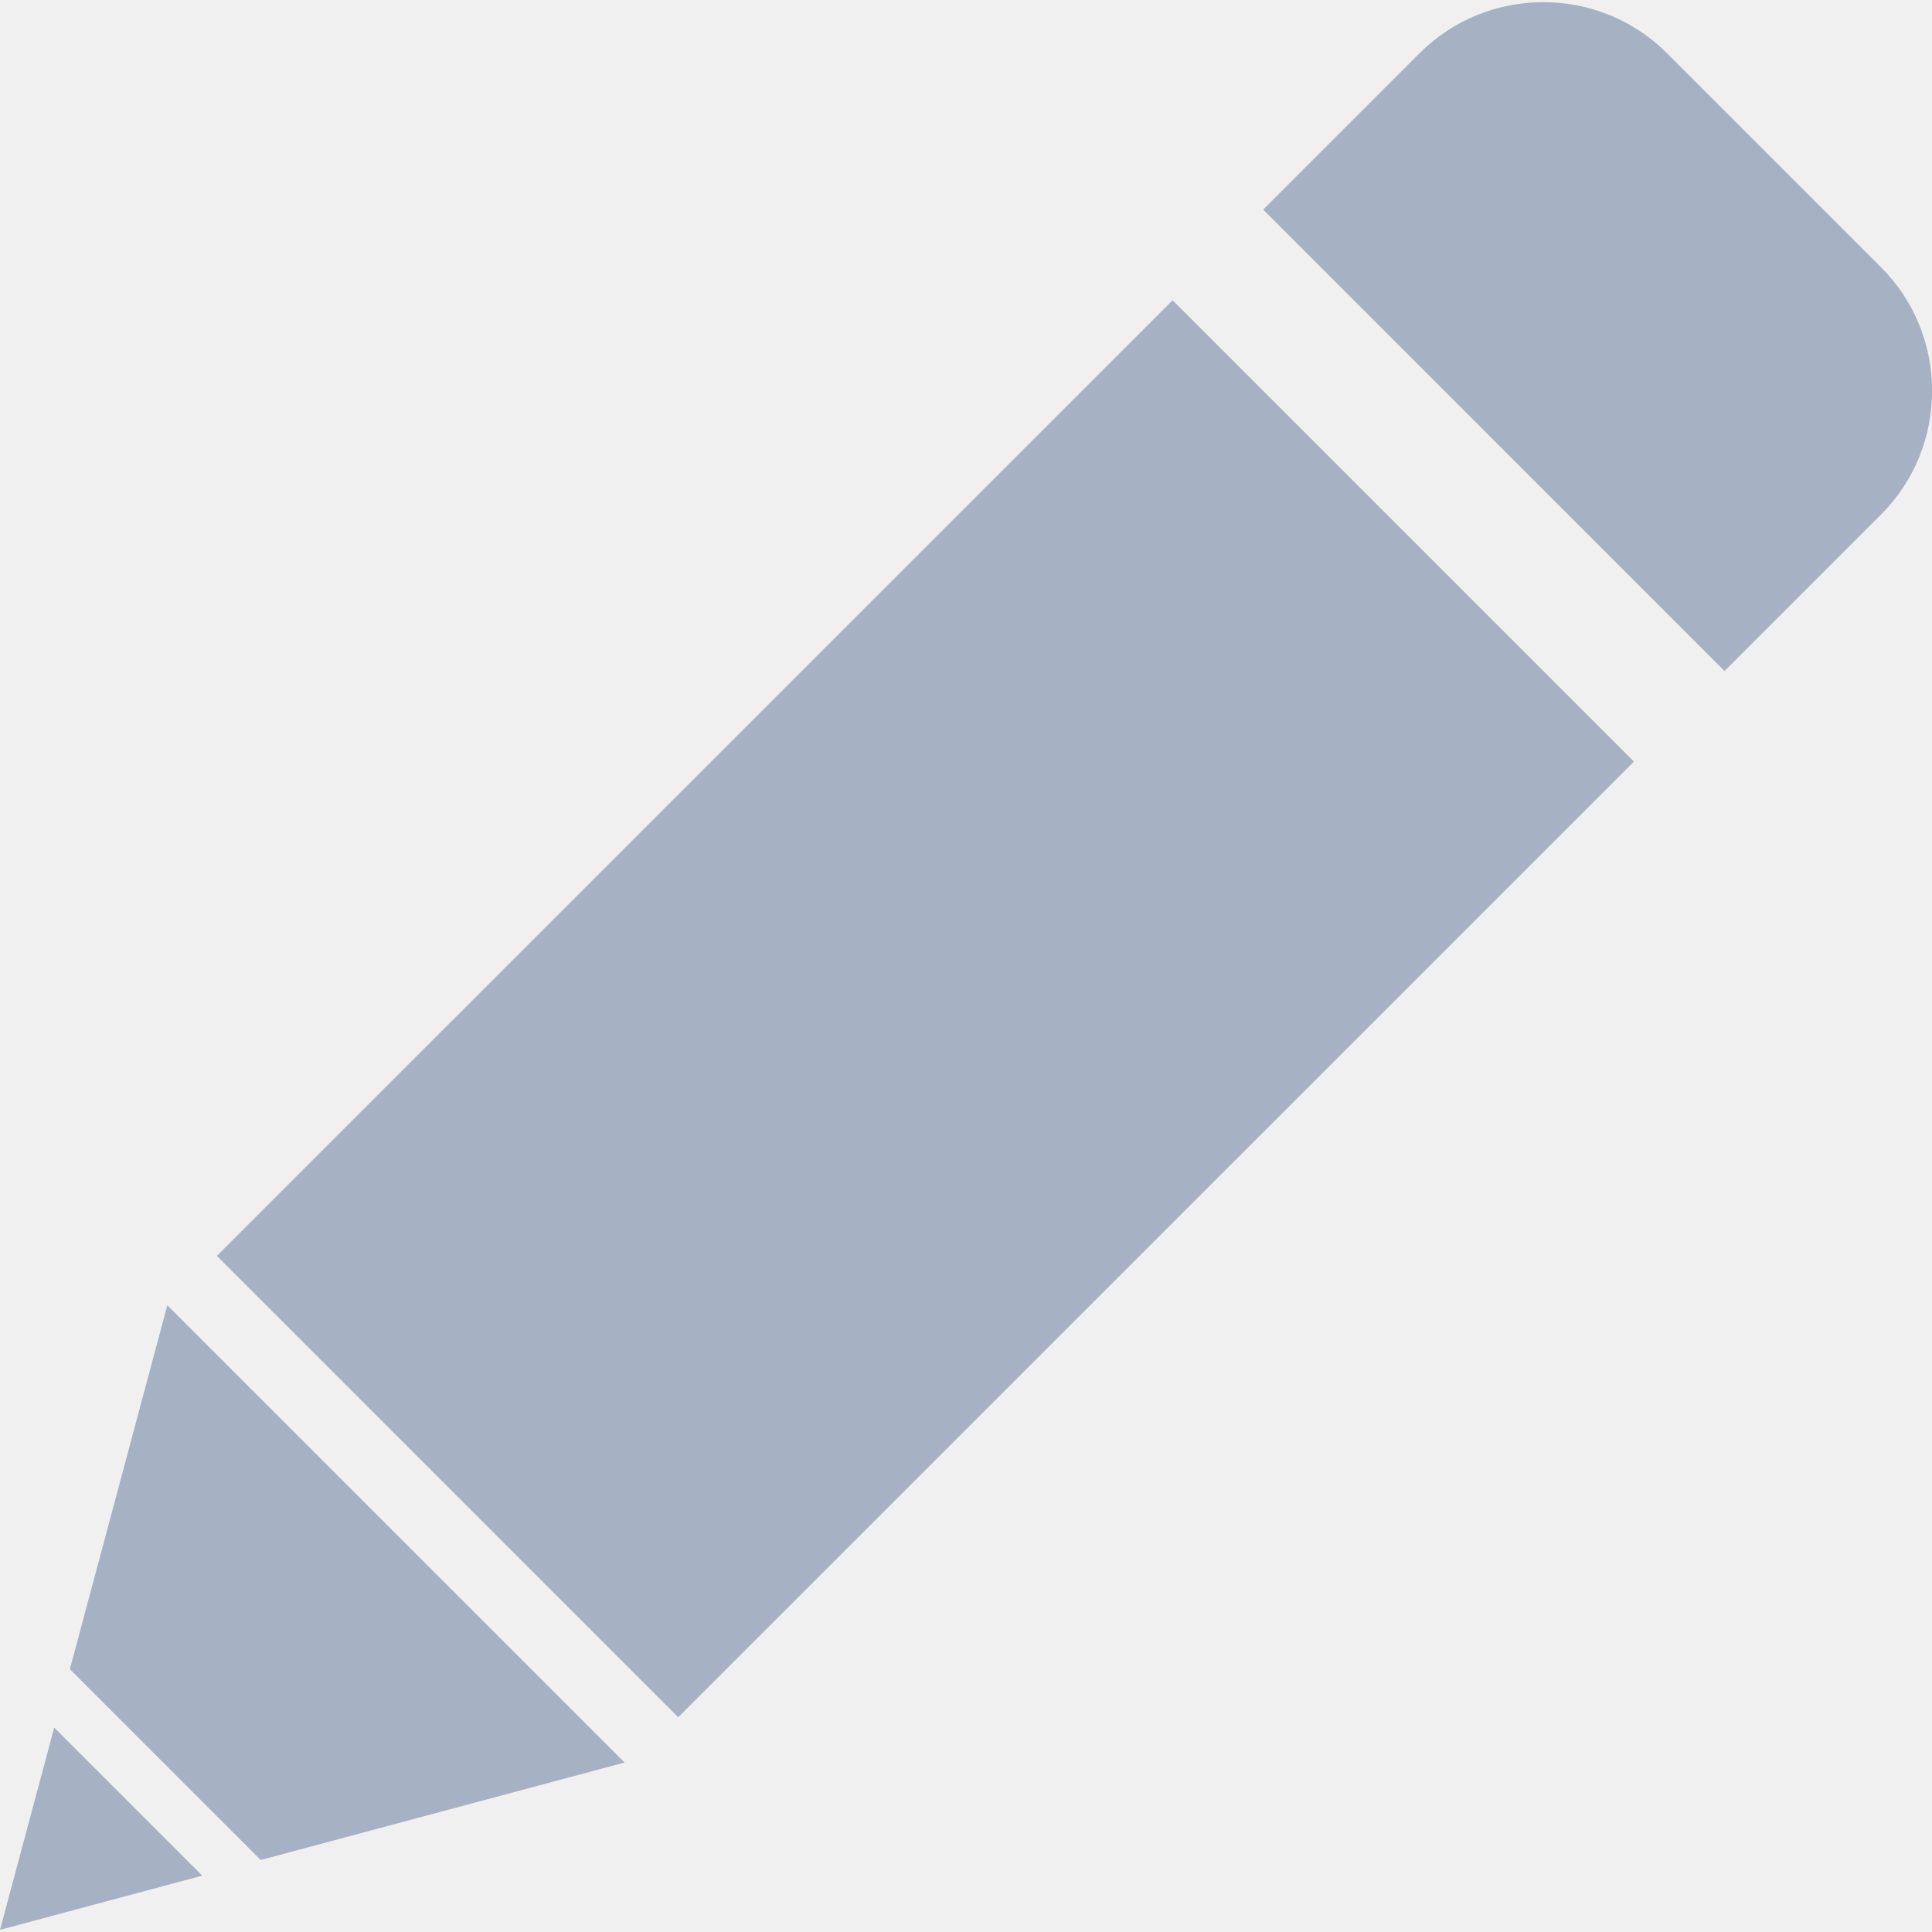
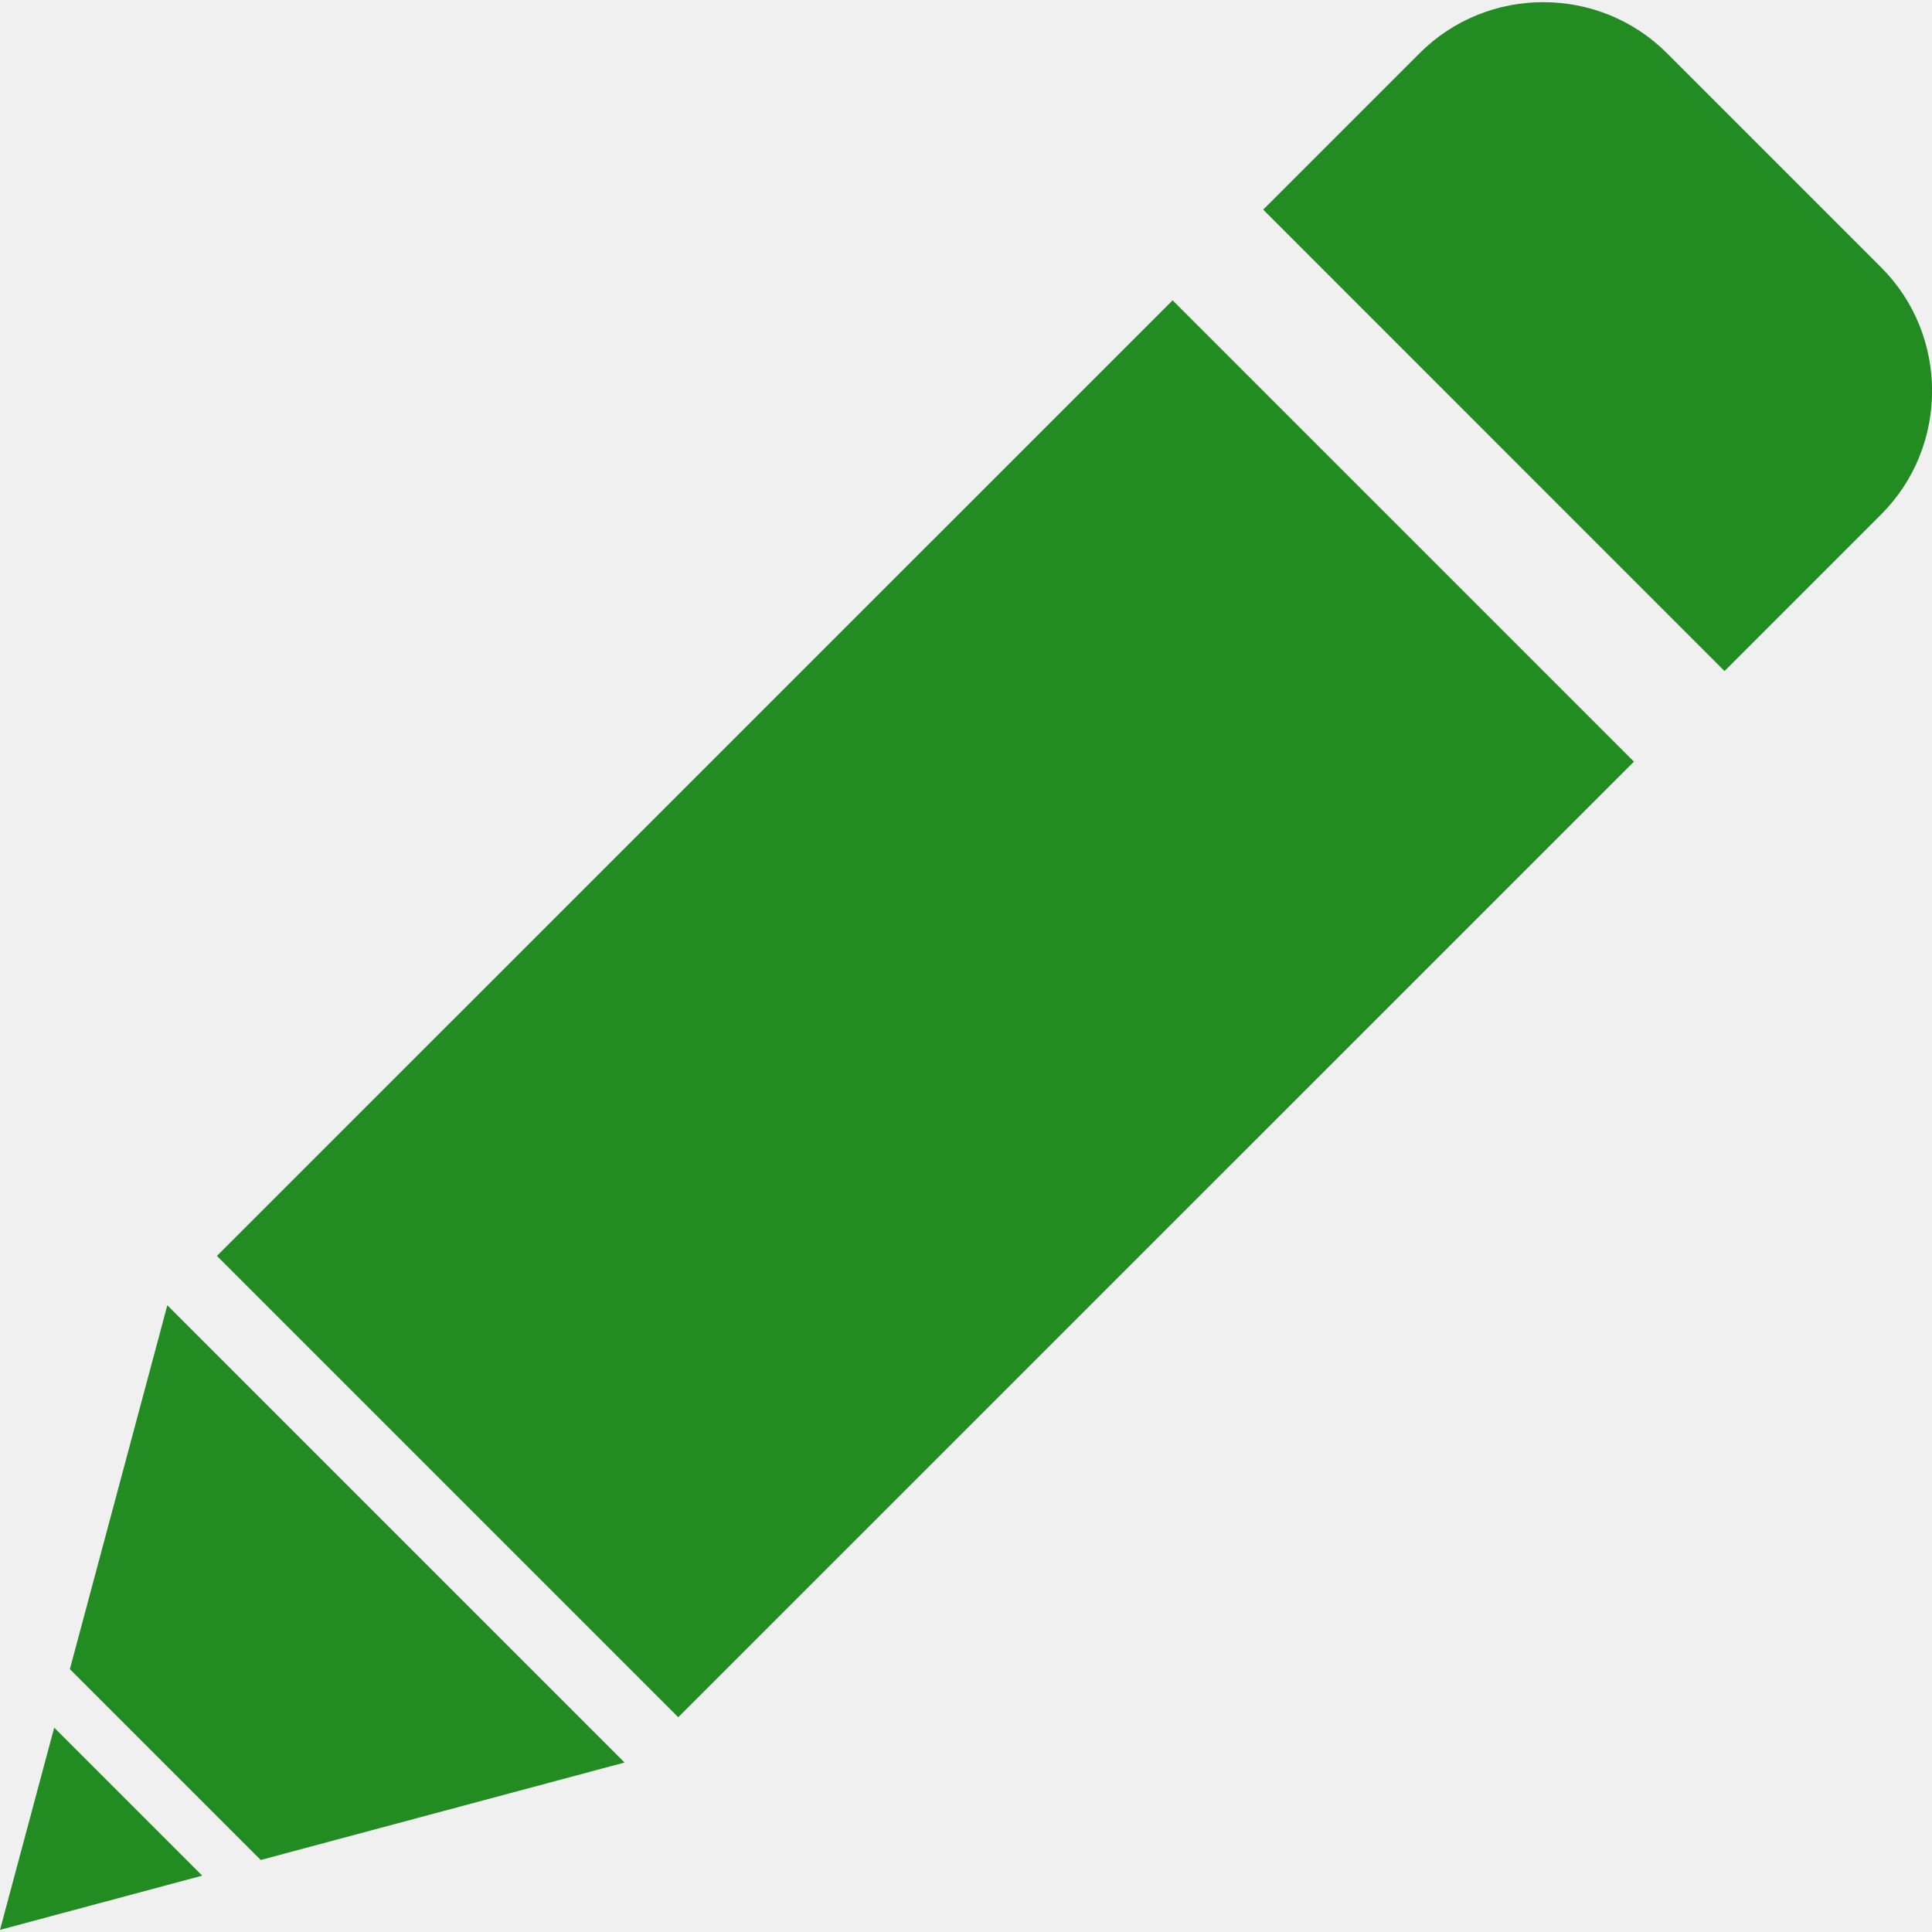
<svg xmlns="http://www.w3.org/2000/svg" width="18" height="18" viewBox="0 0 18 18" fill="none">
  <g clip-path="url(#clip0_0_43)">
-     <path fill-rule="evenodd" clip-rule="evenodd" d="M15.53 0.495L17.526 2.491C18.159 3.124 18.159 4.16 17.526 4.793L16.067 6.252L11.769 1.953L13.227 0.495C13.86 -0.138 14.897 -0.138 15.53 0.495V0.495ZM1.559 12.161L0.651 15.551L2.429 17.329L5.819 16.421L1.559 12.161V12.161ZM0.505 16.096L6.10851e-05 17.98L1.884 17.475L0.505 16.096ZM15.223 7.096L6.319 15.999L2.021 11.701L10.925 2.798L15.223 7.096L15.223 7.096Z" fill="#A6B1C3" />
+     <path fill-rule="evenodd" clip-rule="evenodd" d="M15.53 0.495L17.526 2.491C18.159 3.124 18.159 4.16 17.526 4.793L16.067 6.252L11.769 1.953L13.227 0.495C13.86 -0.138 14.897 -0.138 15.53 0.495V0.495ZM1.559 12.161L0.651 15.551L2.429 17.329L5.819 16.421L1.559 12.161V12.161ZM0.505 16.096L6.10851e-05 17.98L1.884 17.475L0.505 16.096ZM15.223 7.096L6.319 15.999L2.021 11.701L10.925 2.798L15.223 7.096L15.223 7.096Z" fill="#228B22" />
  </g>
  <defs>
    <clipPath id="clip0_0_43">
      <rect width="18" height="18" fill="white" />
    </clipPath>
  </defs>
</svg>
